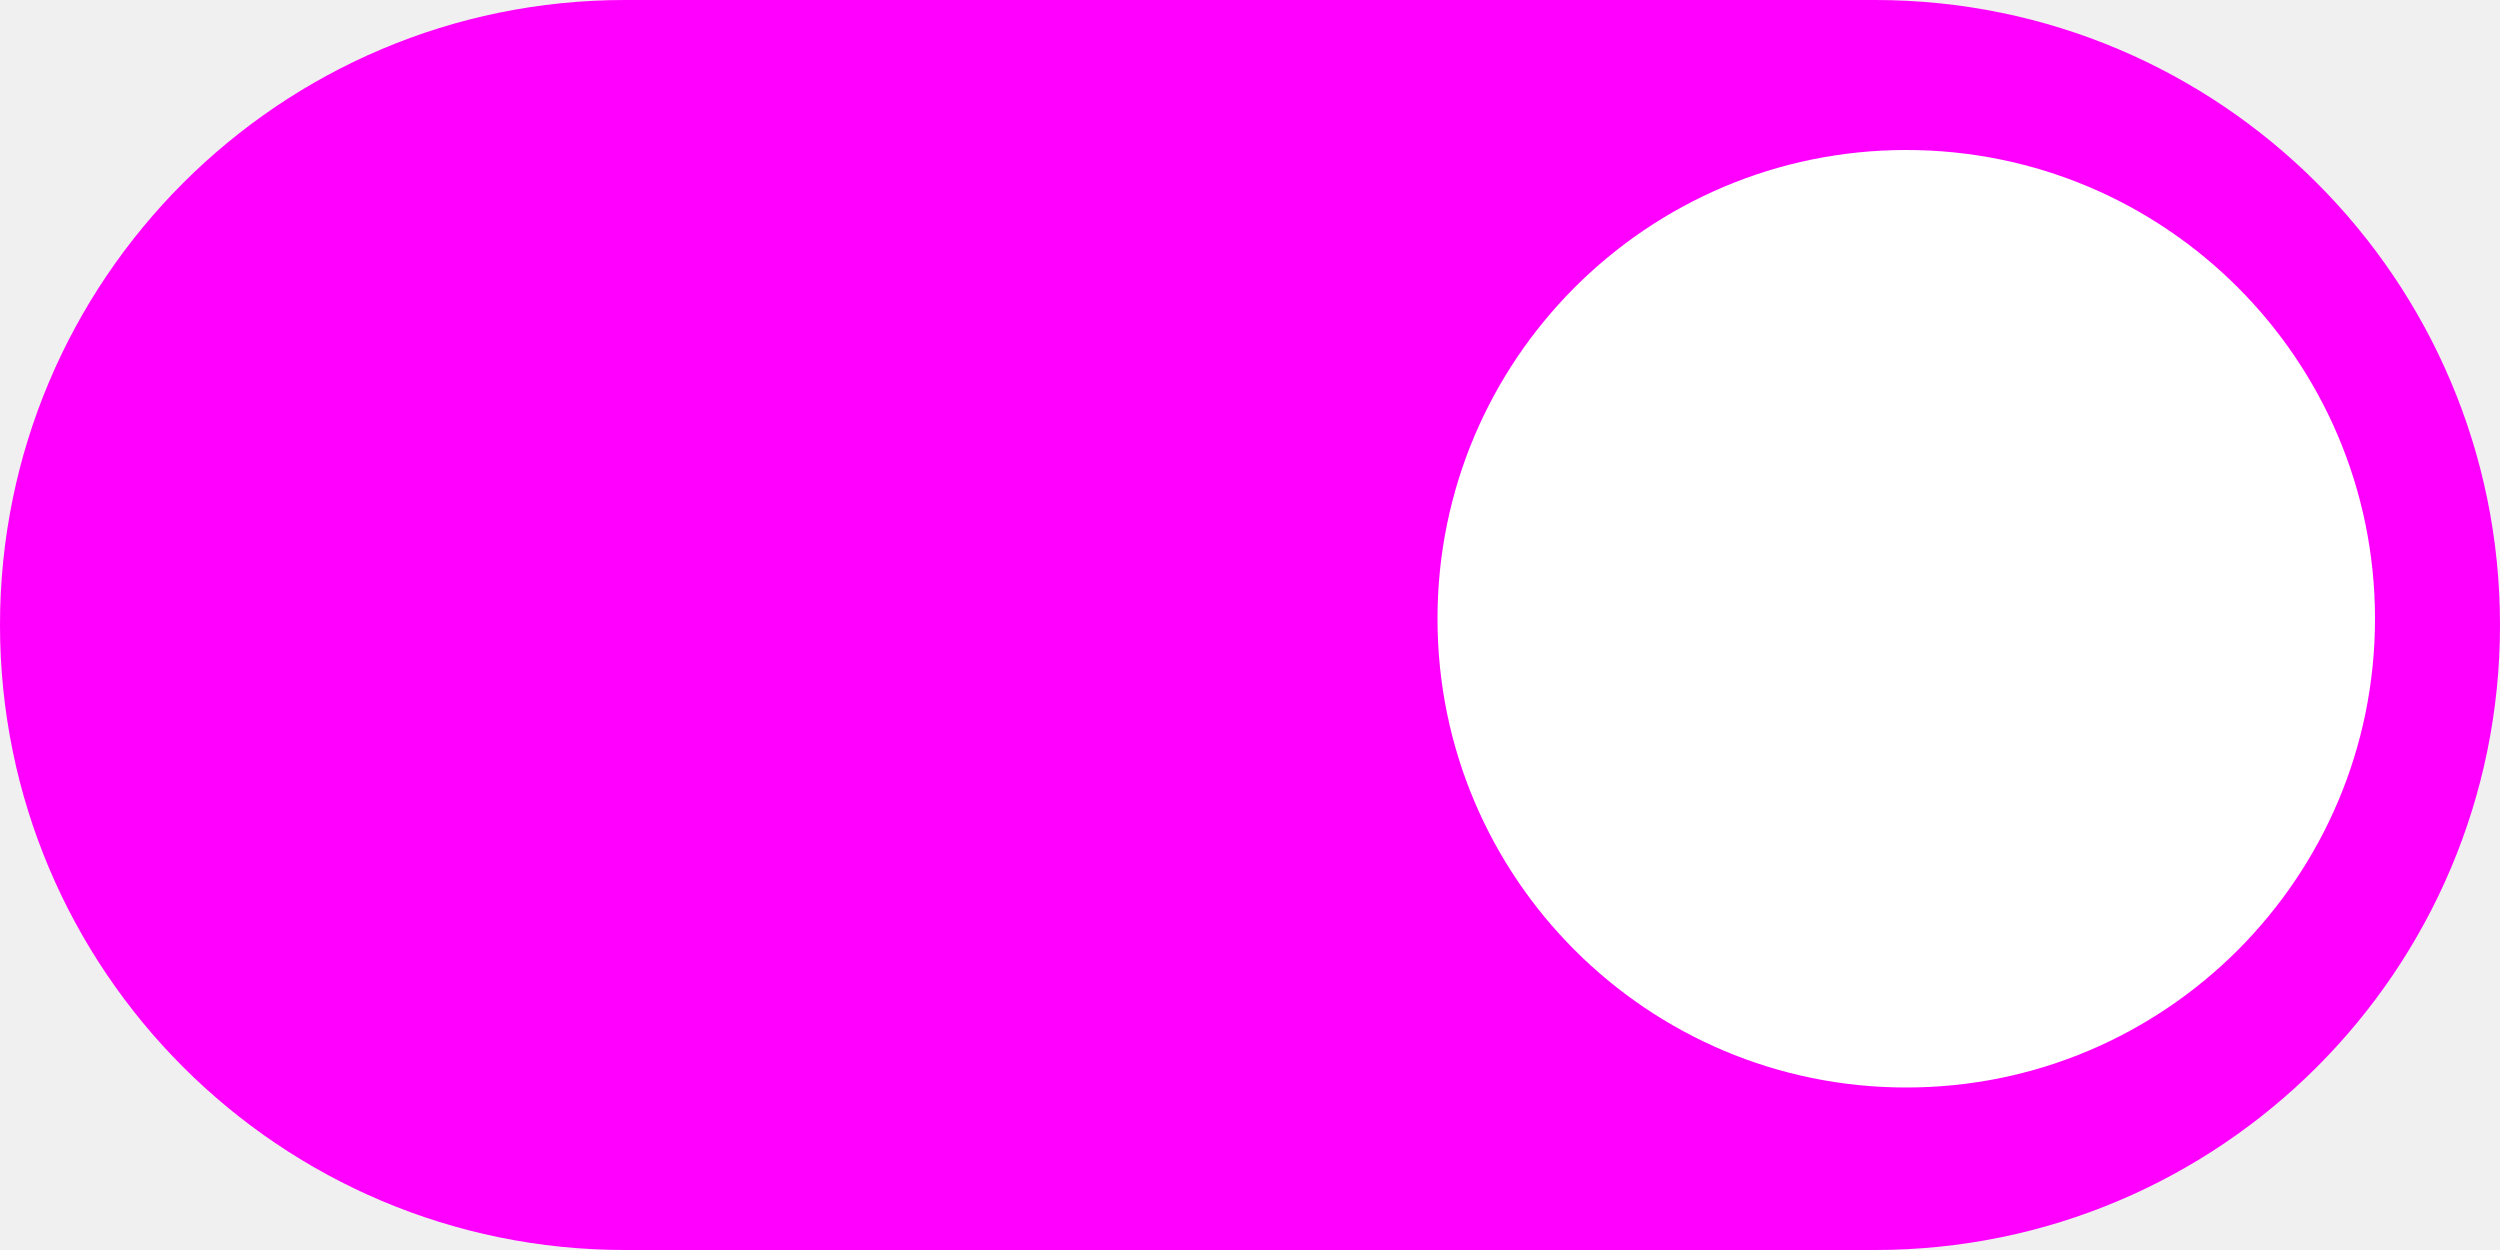
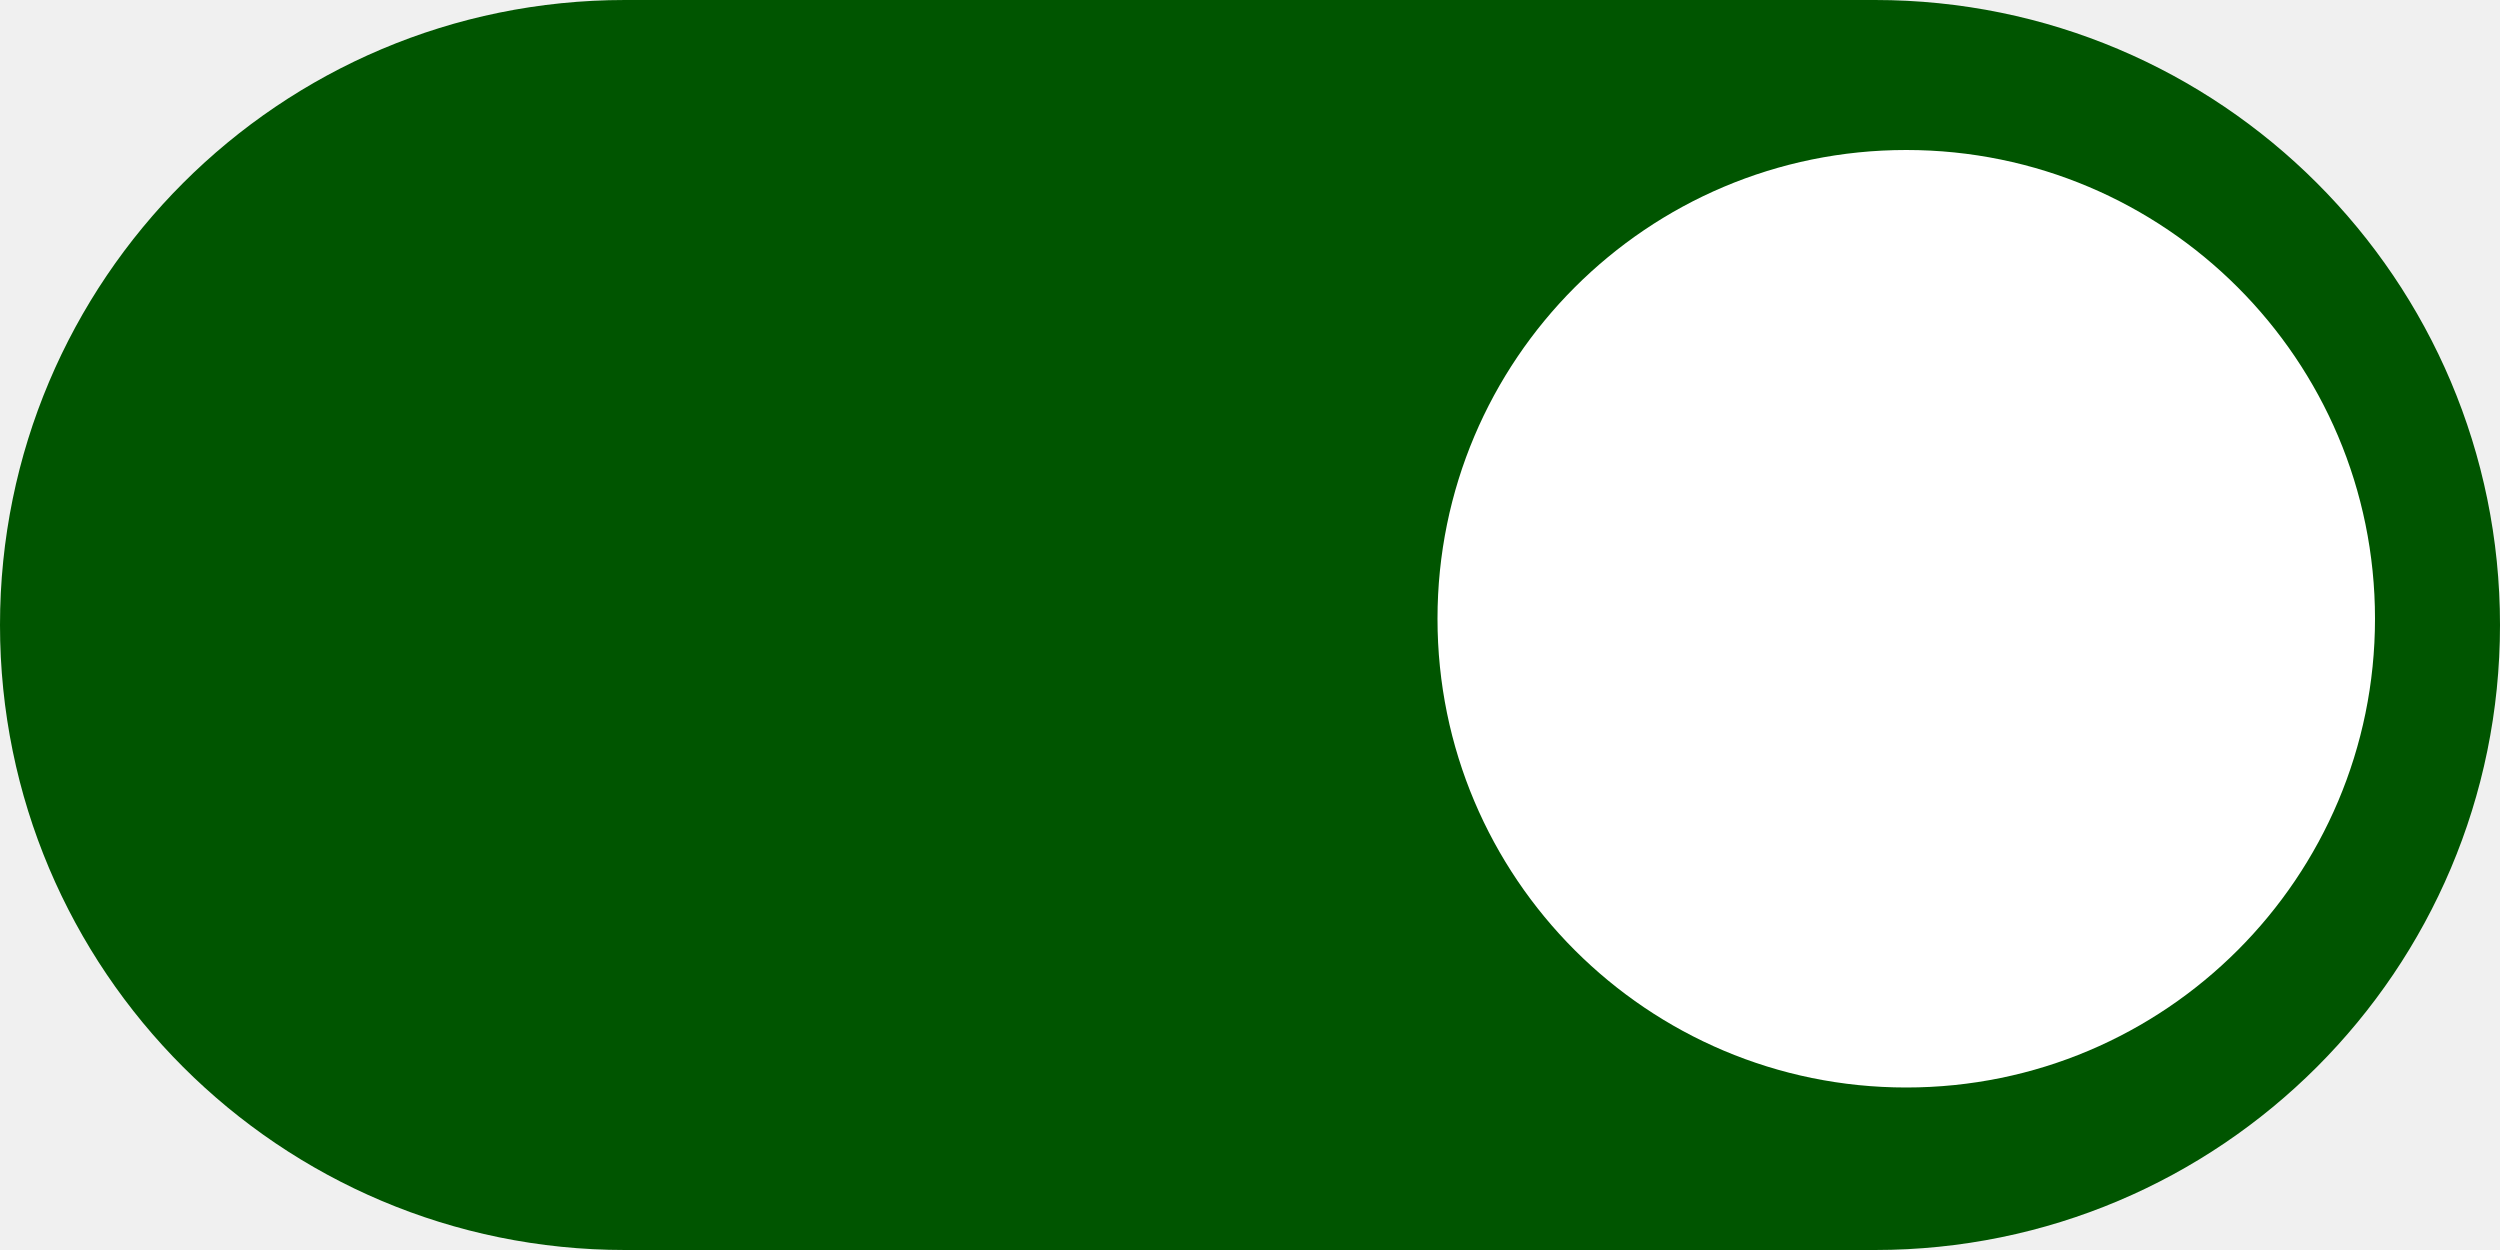
<svg xmlns="http://www.w3.org/2000/svg" width="50" height="25" viewBox="0 0 50 25" fill="none">
-   <rect width="50" height="25" rx="12.5" fill="#ff00ff" />
+   <rect width="50" height="25" rx="12.5" fill="#005500" />
  <circle cx="38.125" cy="12.375" r="9.375" fill="white" />
</svg>
